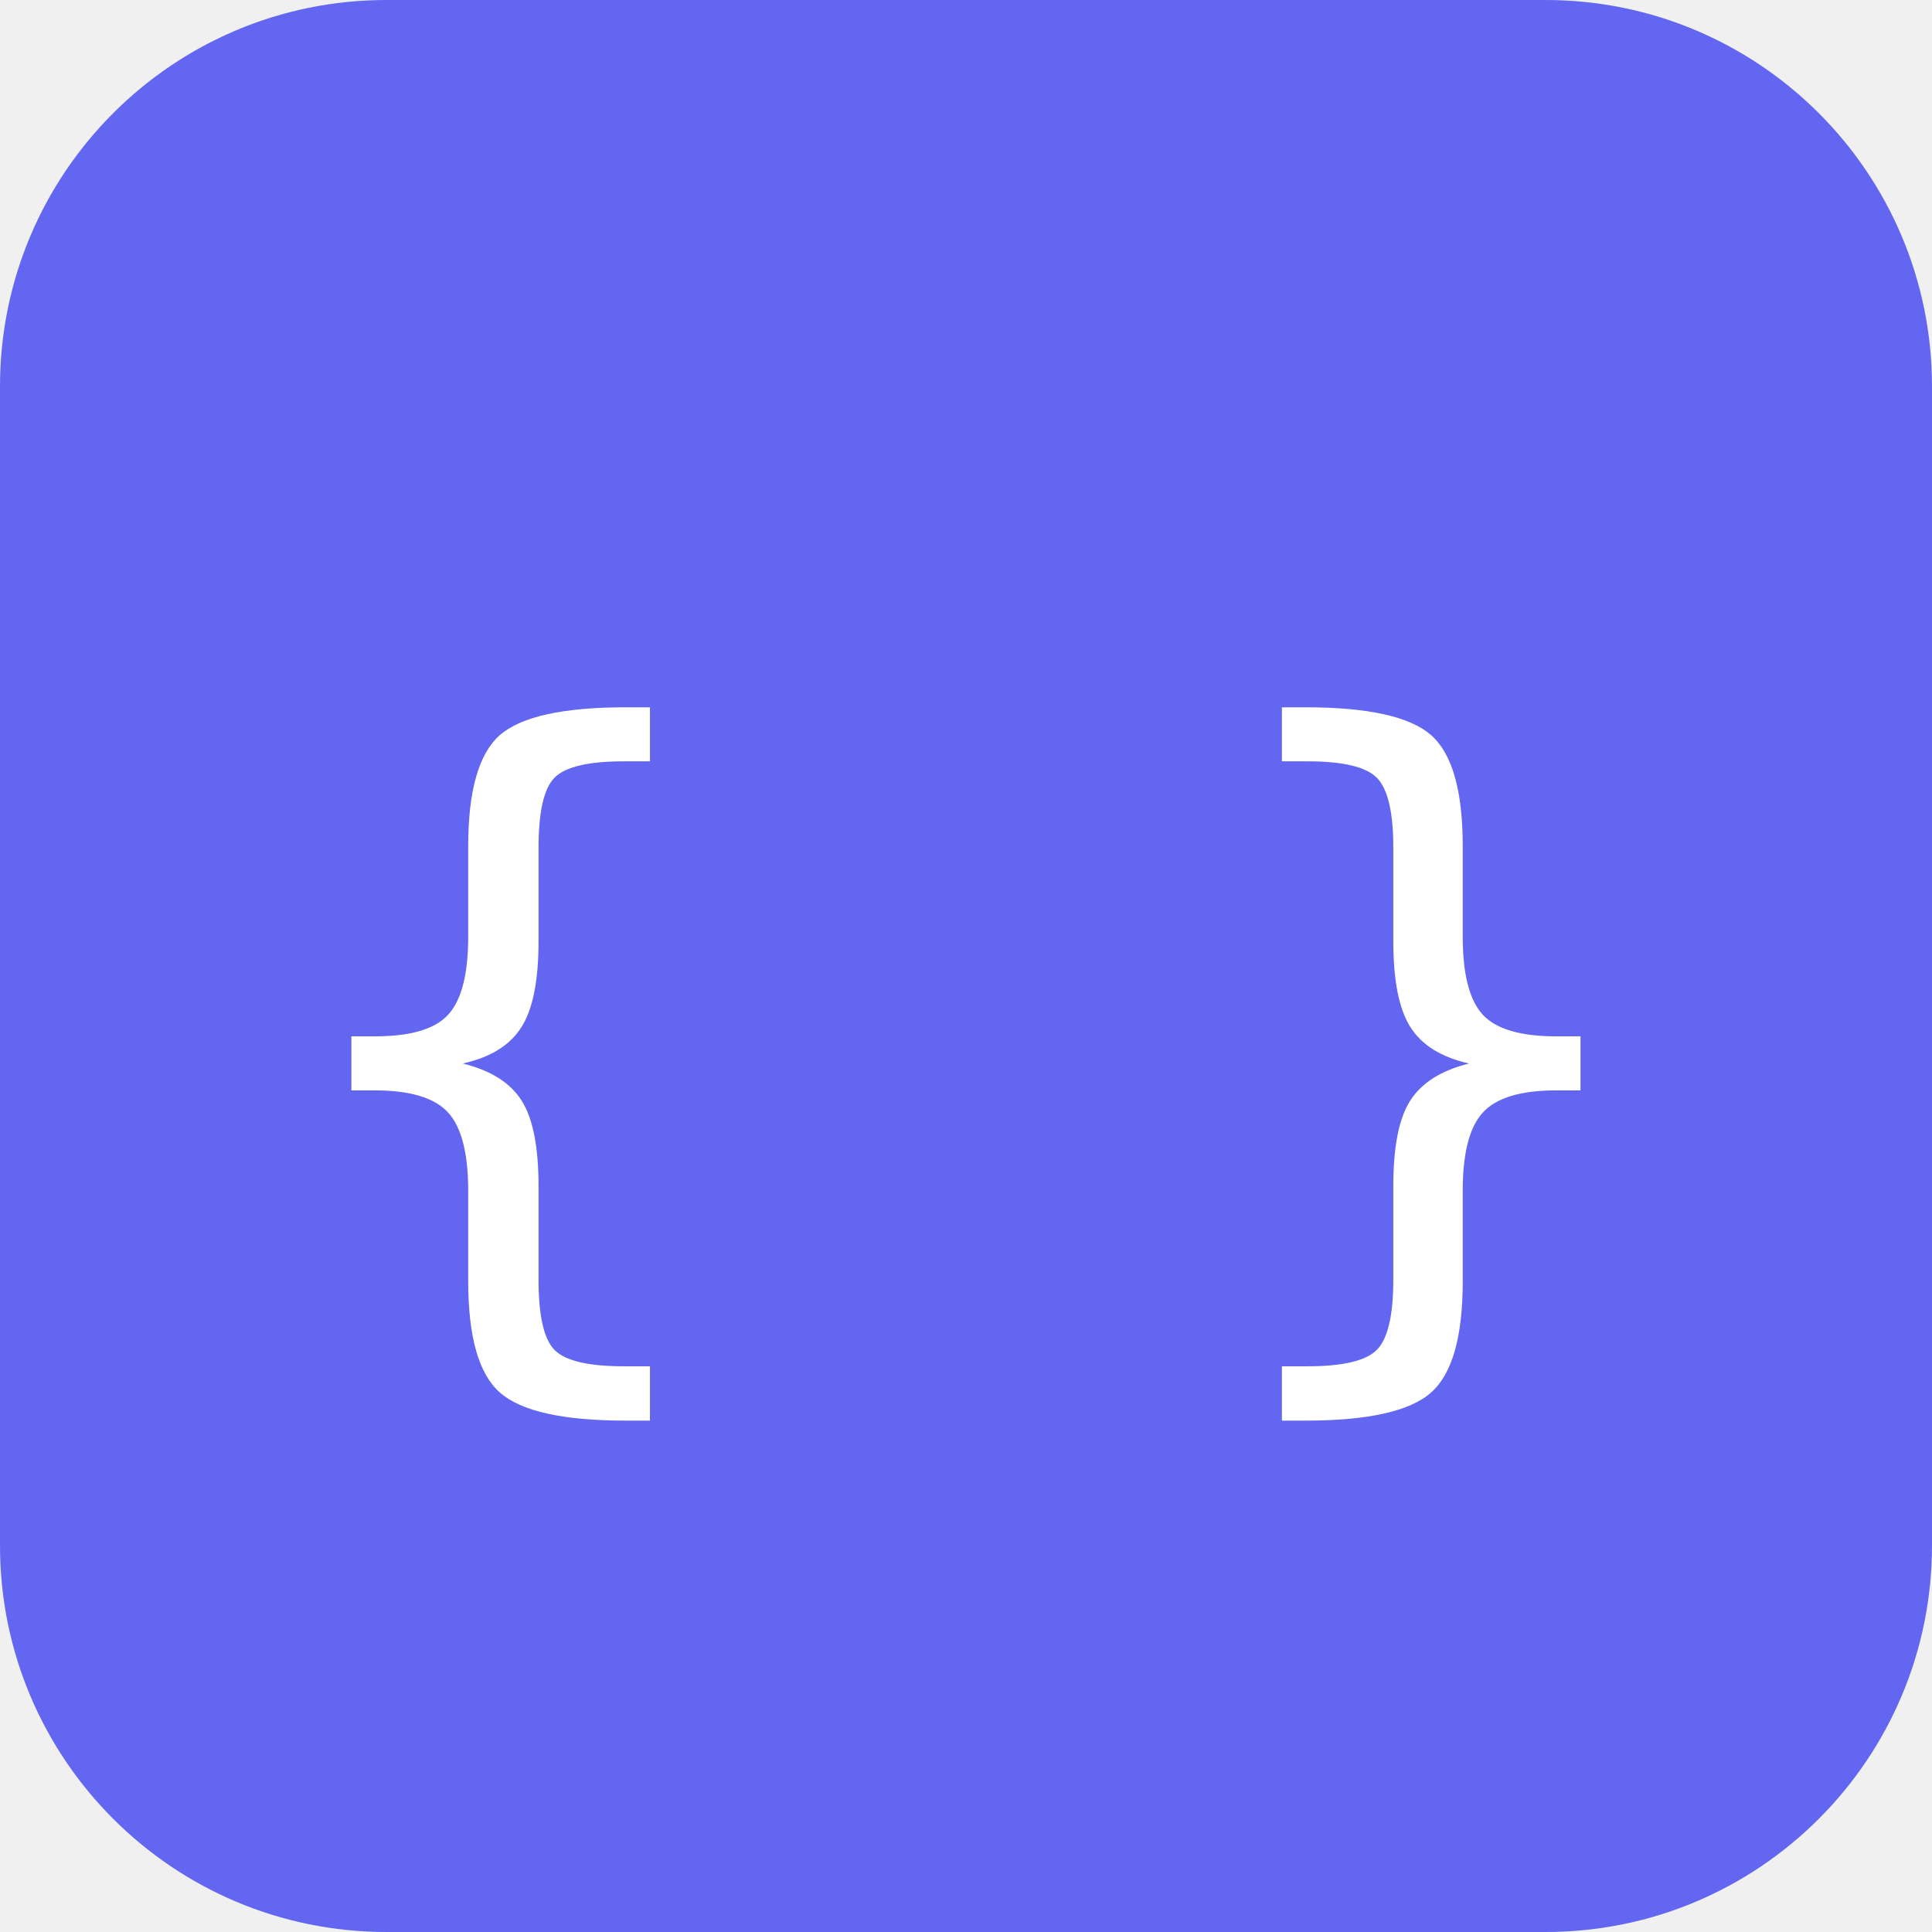
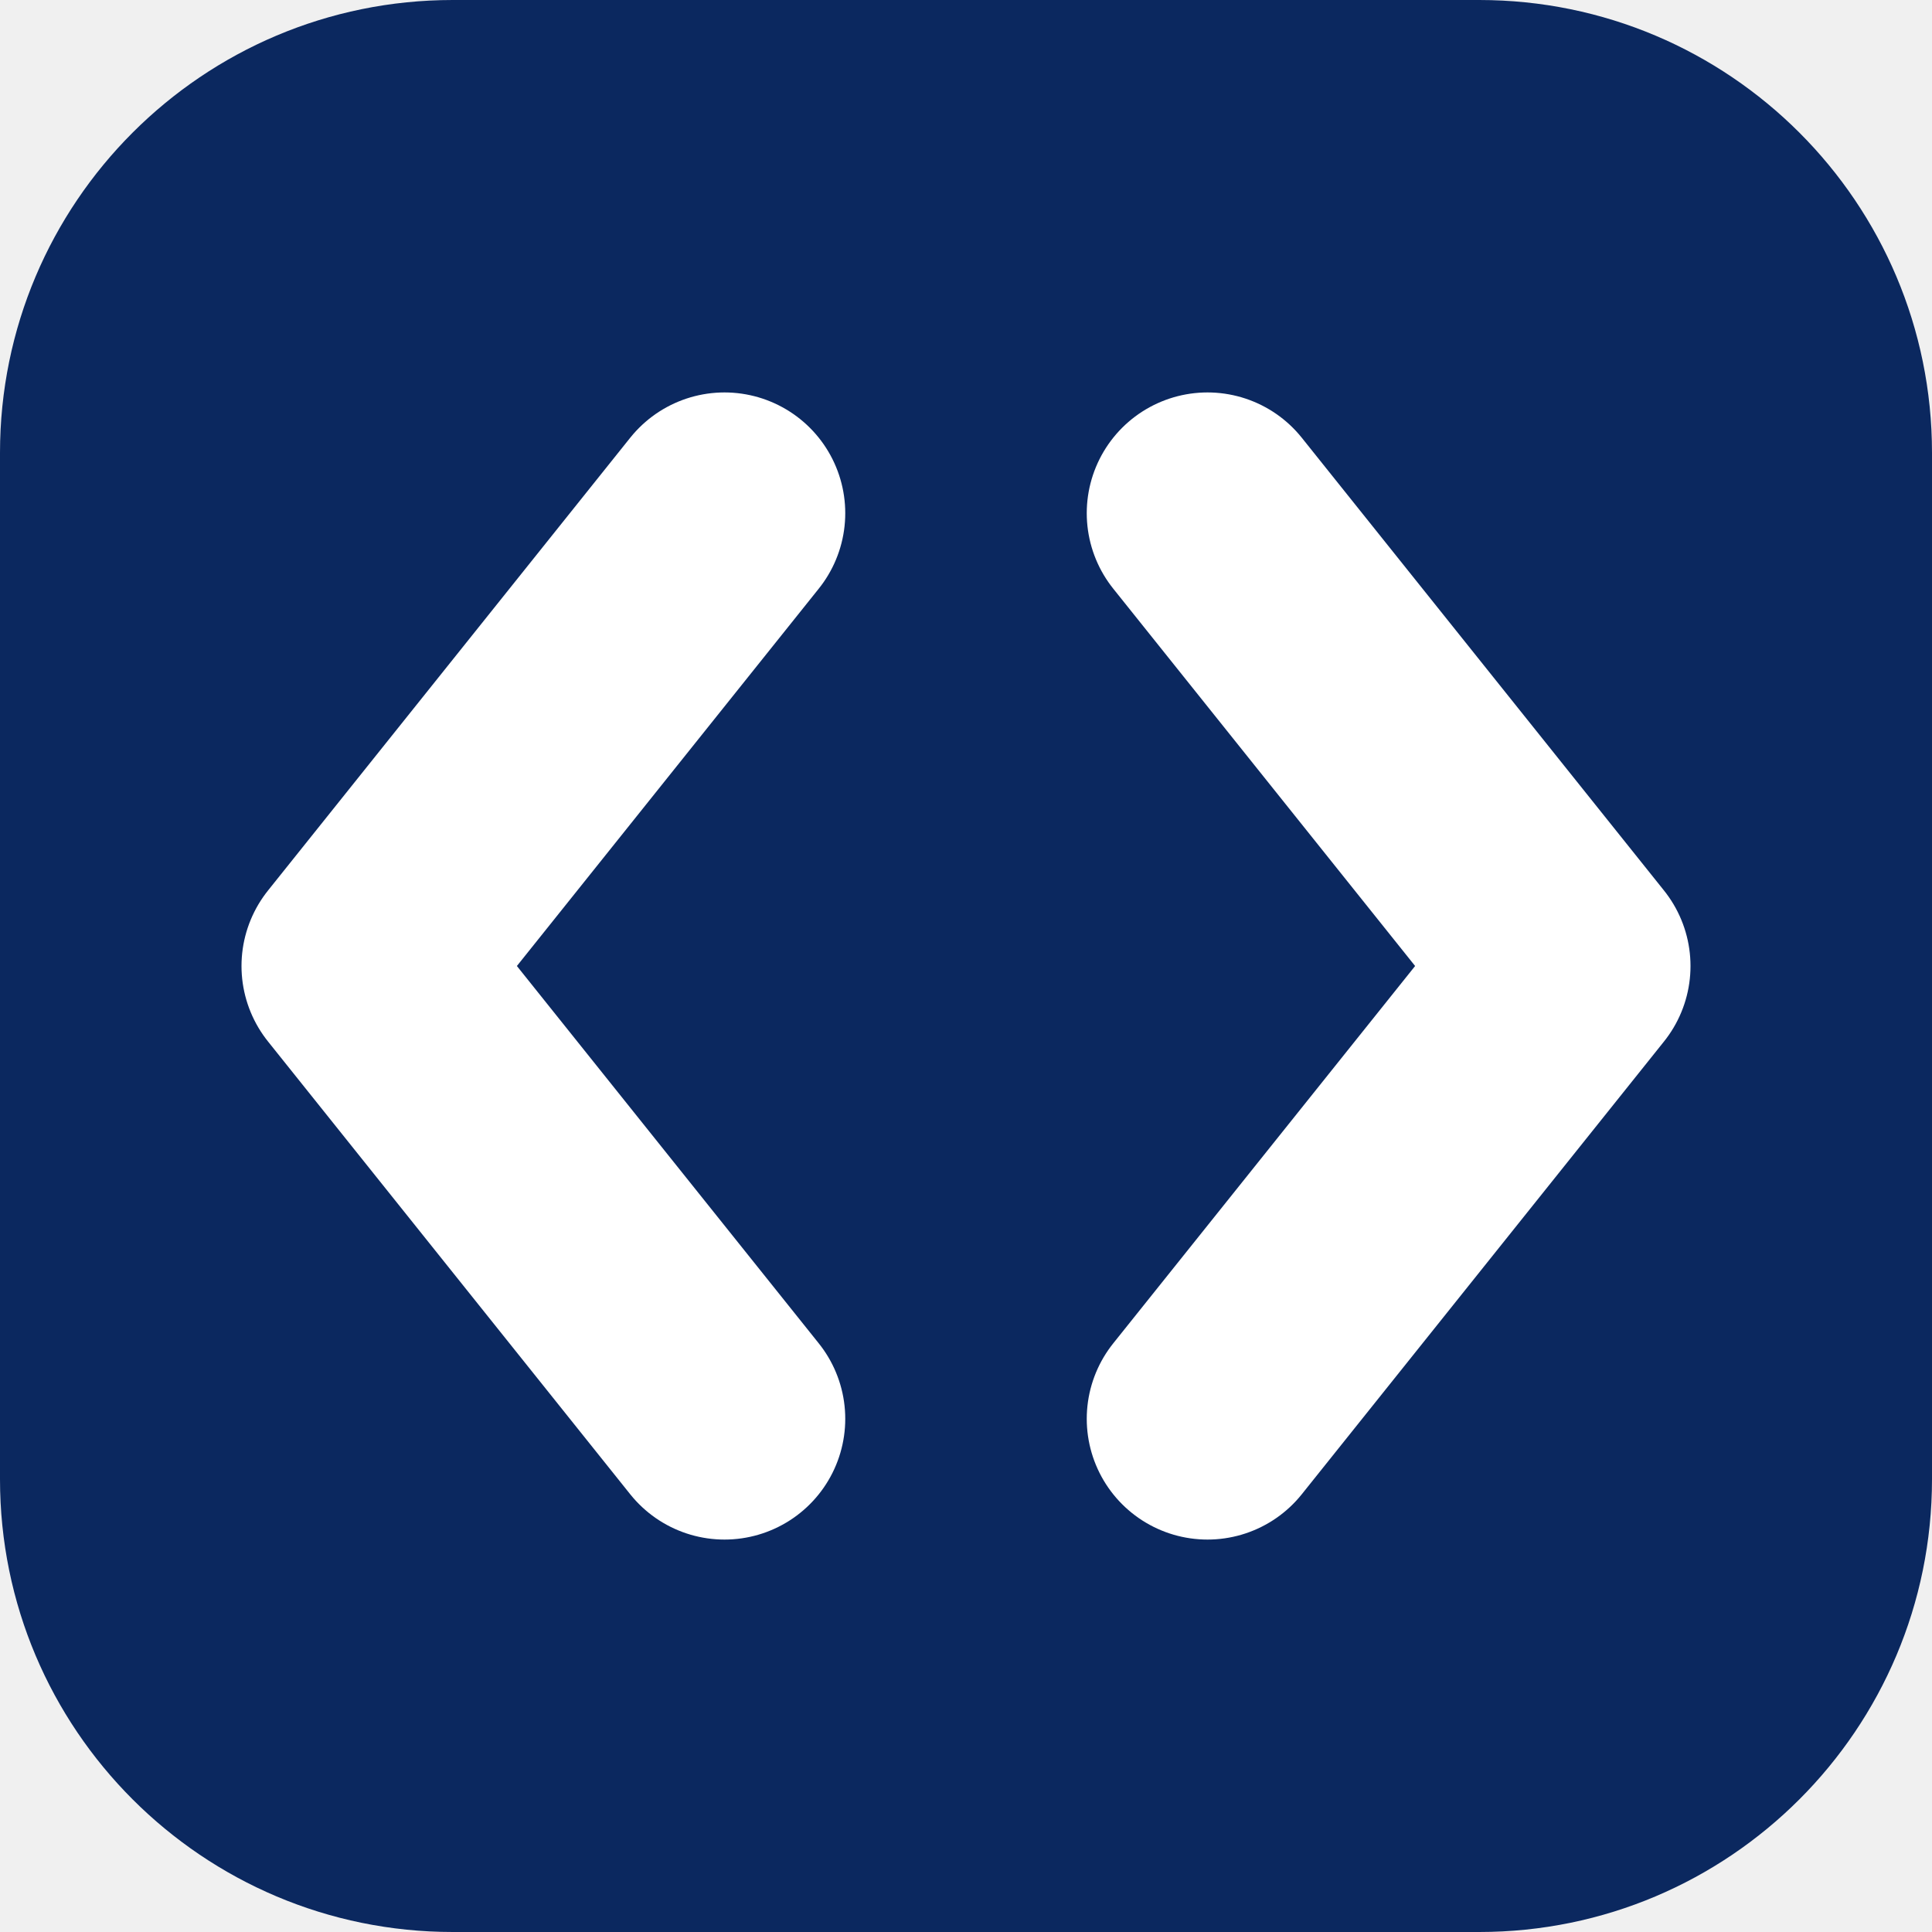
- <svg xmlns="http://www.w3.org/2000/svg" viewBox="0 0 100 100">
-   <rect width="100" height="100" rx="20" fill="#6366f1" />
-   <text x="50%" y="55%" text-anchor="middle" font-size="40" fill="#ffffff" font-family="monospace" dy=".3em">{ }</text>
+ <svg xmlns="http://www.w3.org/2000/svg" viewBox="0 0 64 64">
+   <rect width="64" height="64" rx="15" fill="#0B285F" />
+   <path d="M24 17L12 32l12 15" fill="none" stroke="#FFFFFF" stroke-width="8" stroke-linecap="round" stroke-linejoin="round" />
+   <path d="M40 17l12 15-12 15" fill="none" stroke="#FFFFFF" stroke-width="8" stroke-linecap="round" stroke-linejoin="round" />
</svg>
